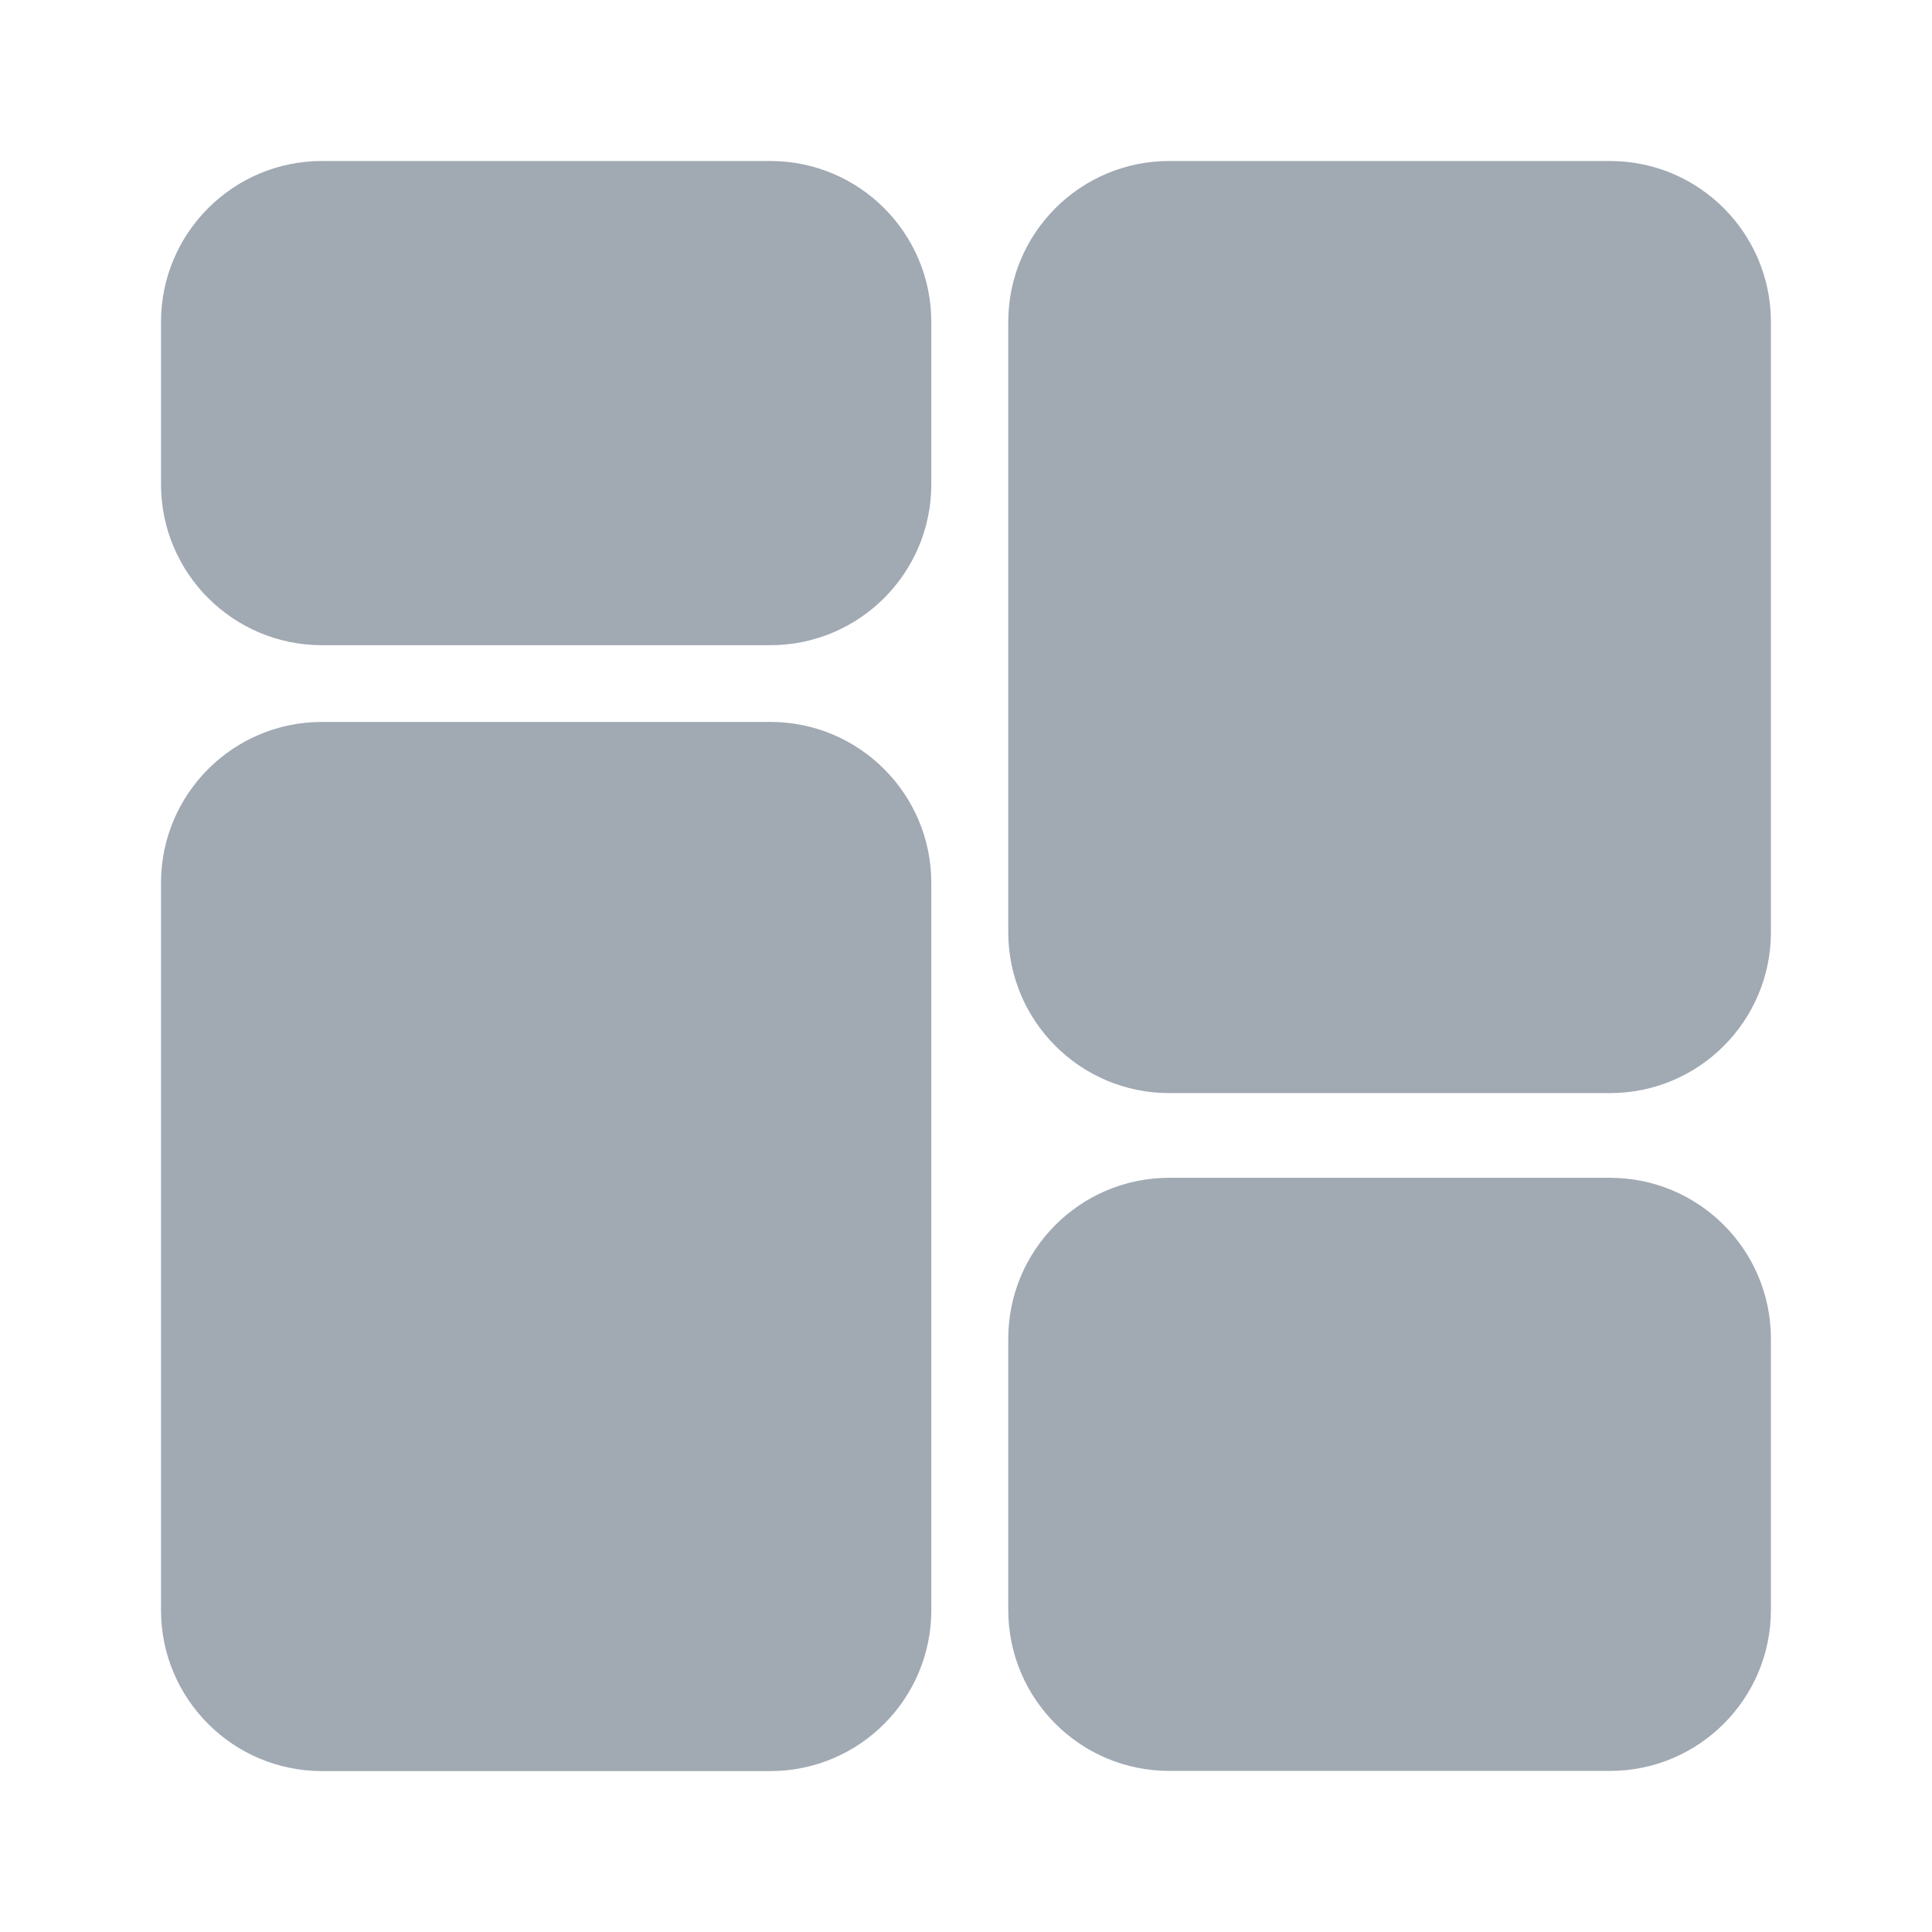
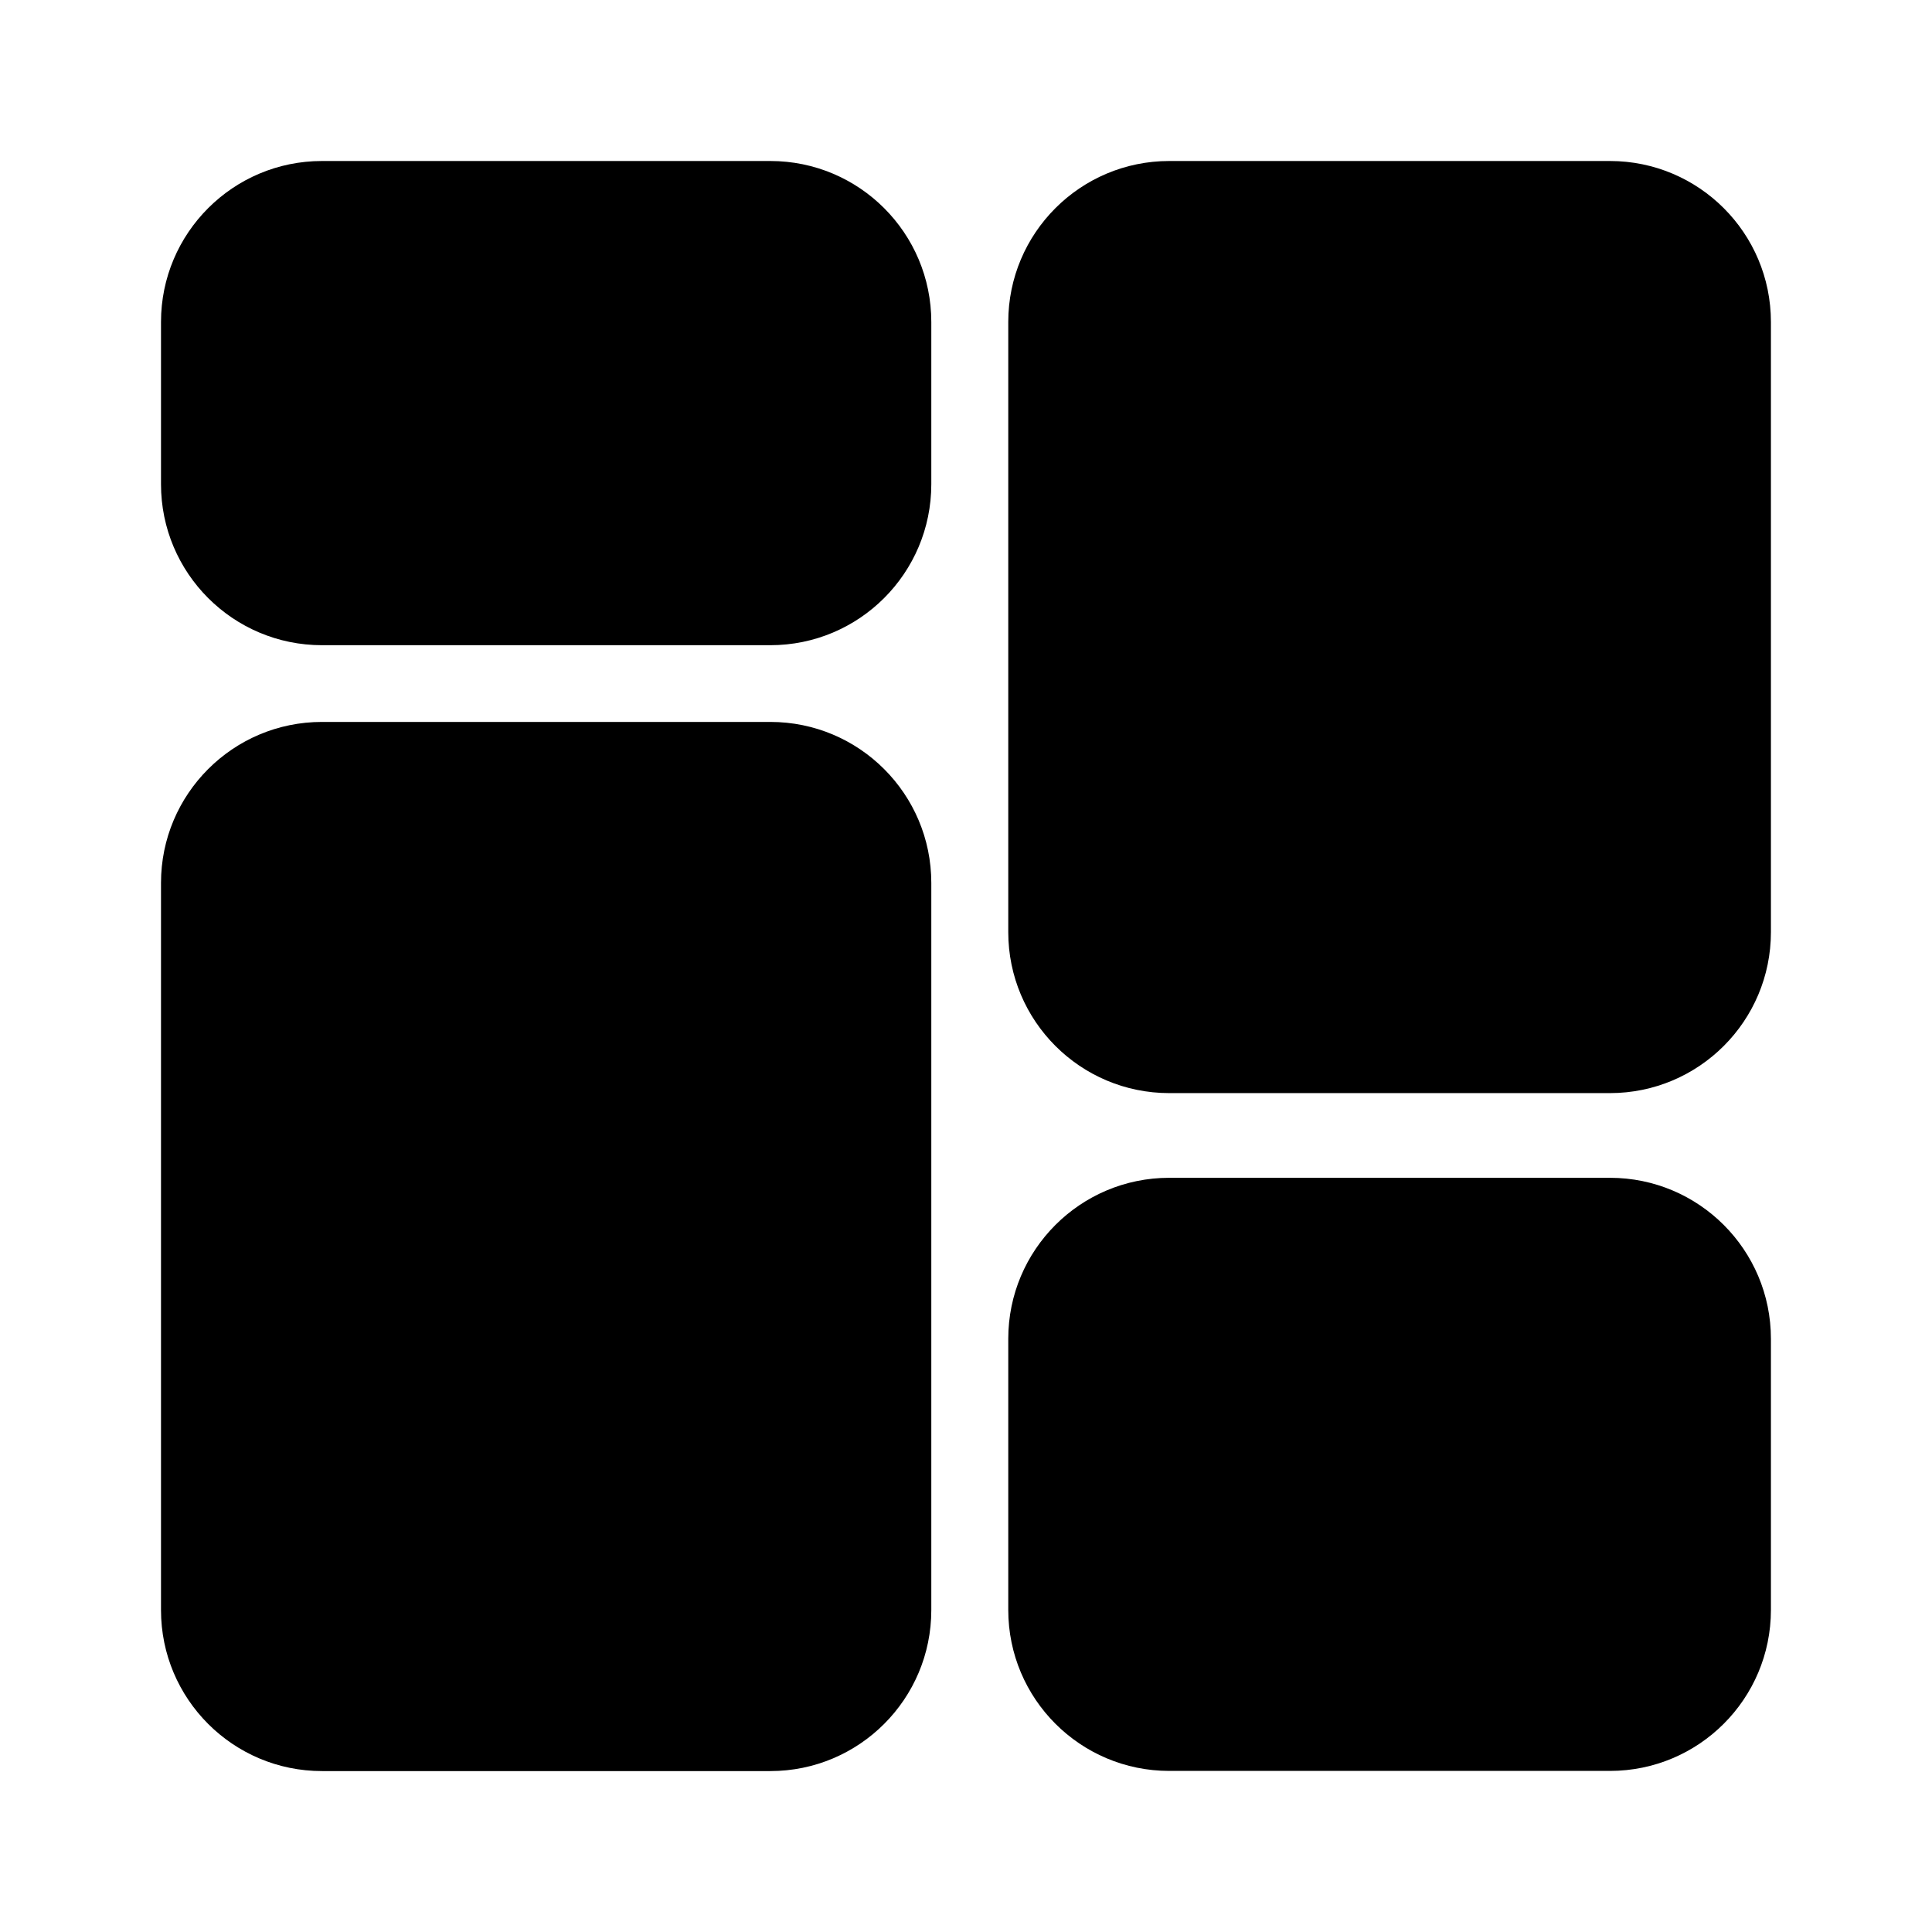
<svg xmlns="http://www.w3.org/2000/svg" width="24" height="24" viewBox="0 0 24 24" fill="none">
-   <rect x="2" y="2" width="9.569" height="6.015" rx="2" fill="#A1A9B3" />
-   <rect x="12.525" y="14.631" width="9.474" height="7.368" rx="2" fill="#A1A9B3" />
-   <rect x="2" y="8.968" width="9.569" height="13.033" rx="2" fill="#A1A9B3" />
-   <rect x="12.525" y="2" width="9.474" height="11.579" rx="2" fill="#A1A9B3" />
+   <rect x="2" y="2" width="9.569" height="6.015" rx="2" fill="currentColor" />
+   <rect x="12.525" y="14.631" width="9.474" height="7.368" rx="2" fill="currentColor" />
+   <rect x="2" y="8.968" width="9.569" height="13.033" rx="2" fill="currentColor" />
+   <rect x="12.525" y="2" width="9.474" height="11.579" rx="2" fill="currentColor" />
</svg>
